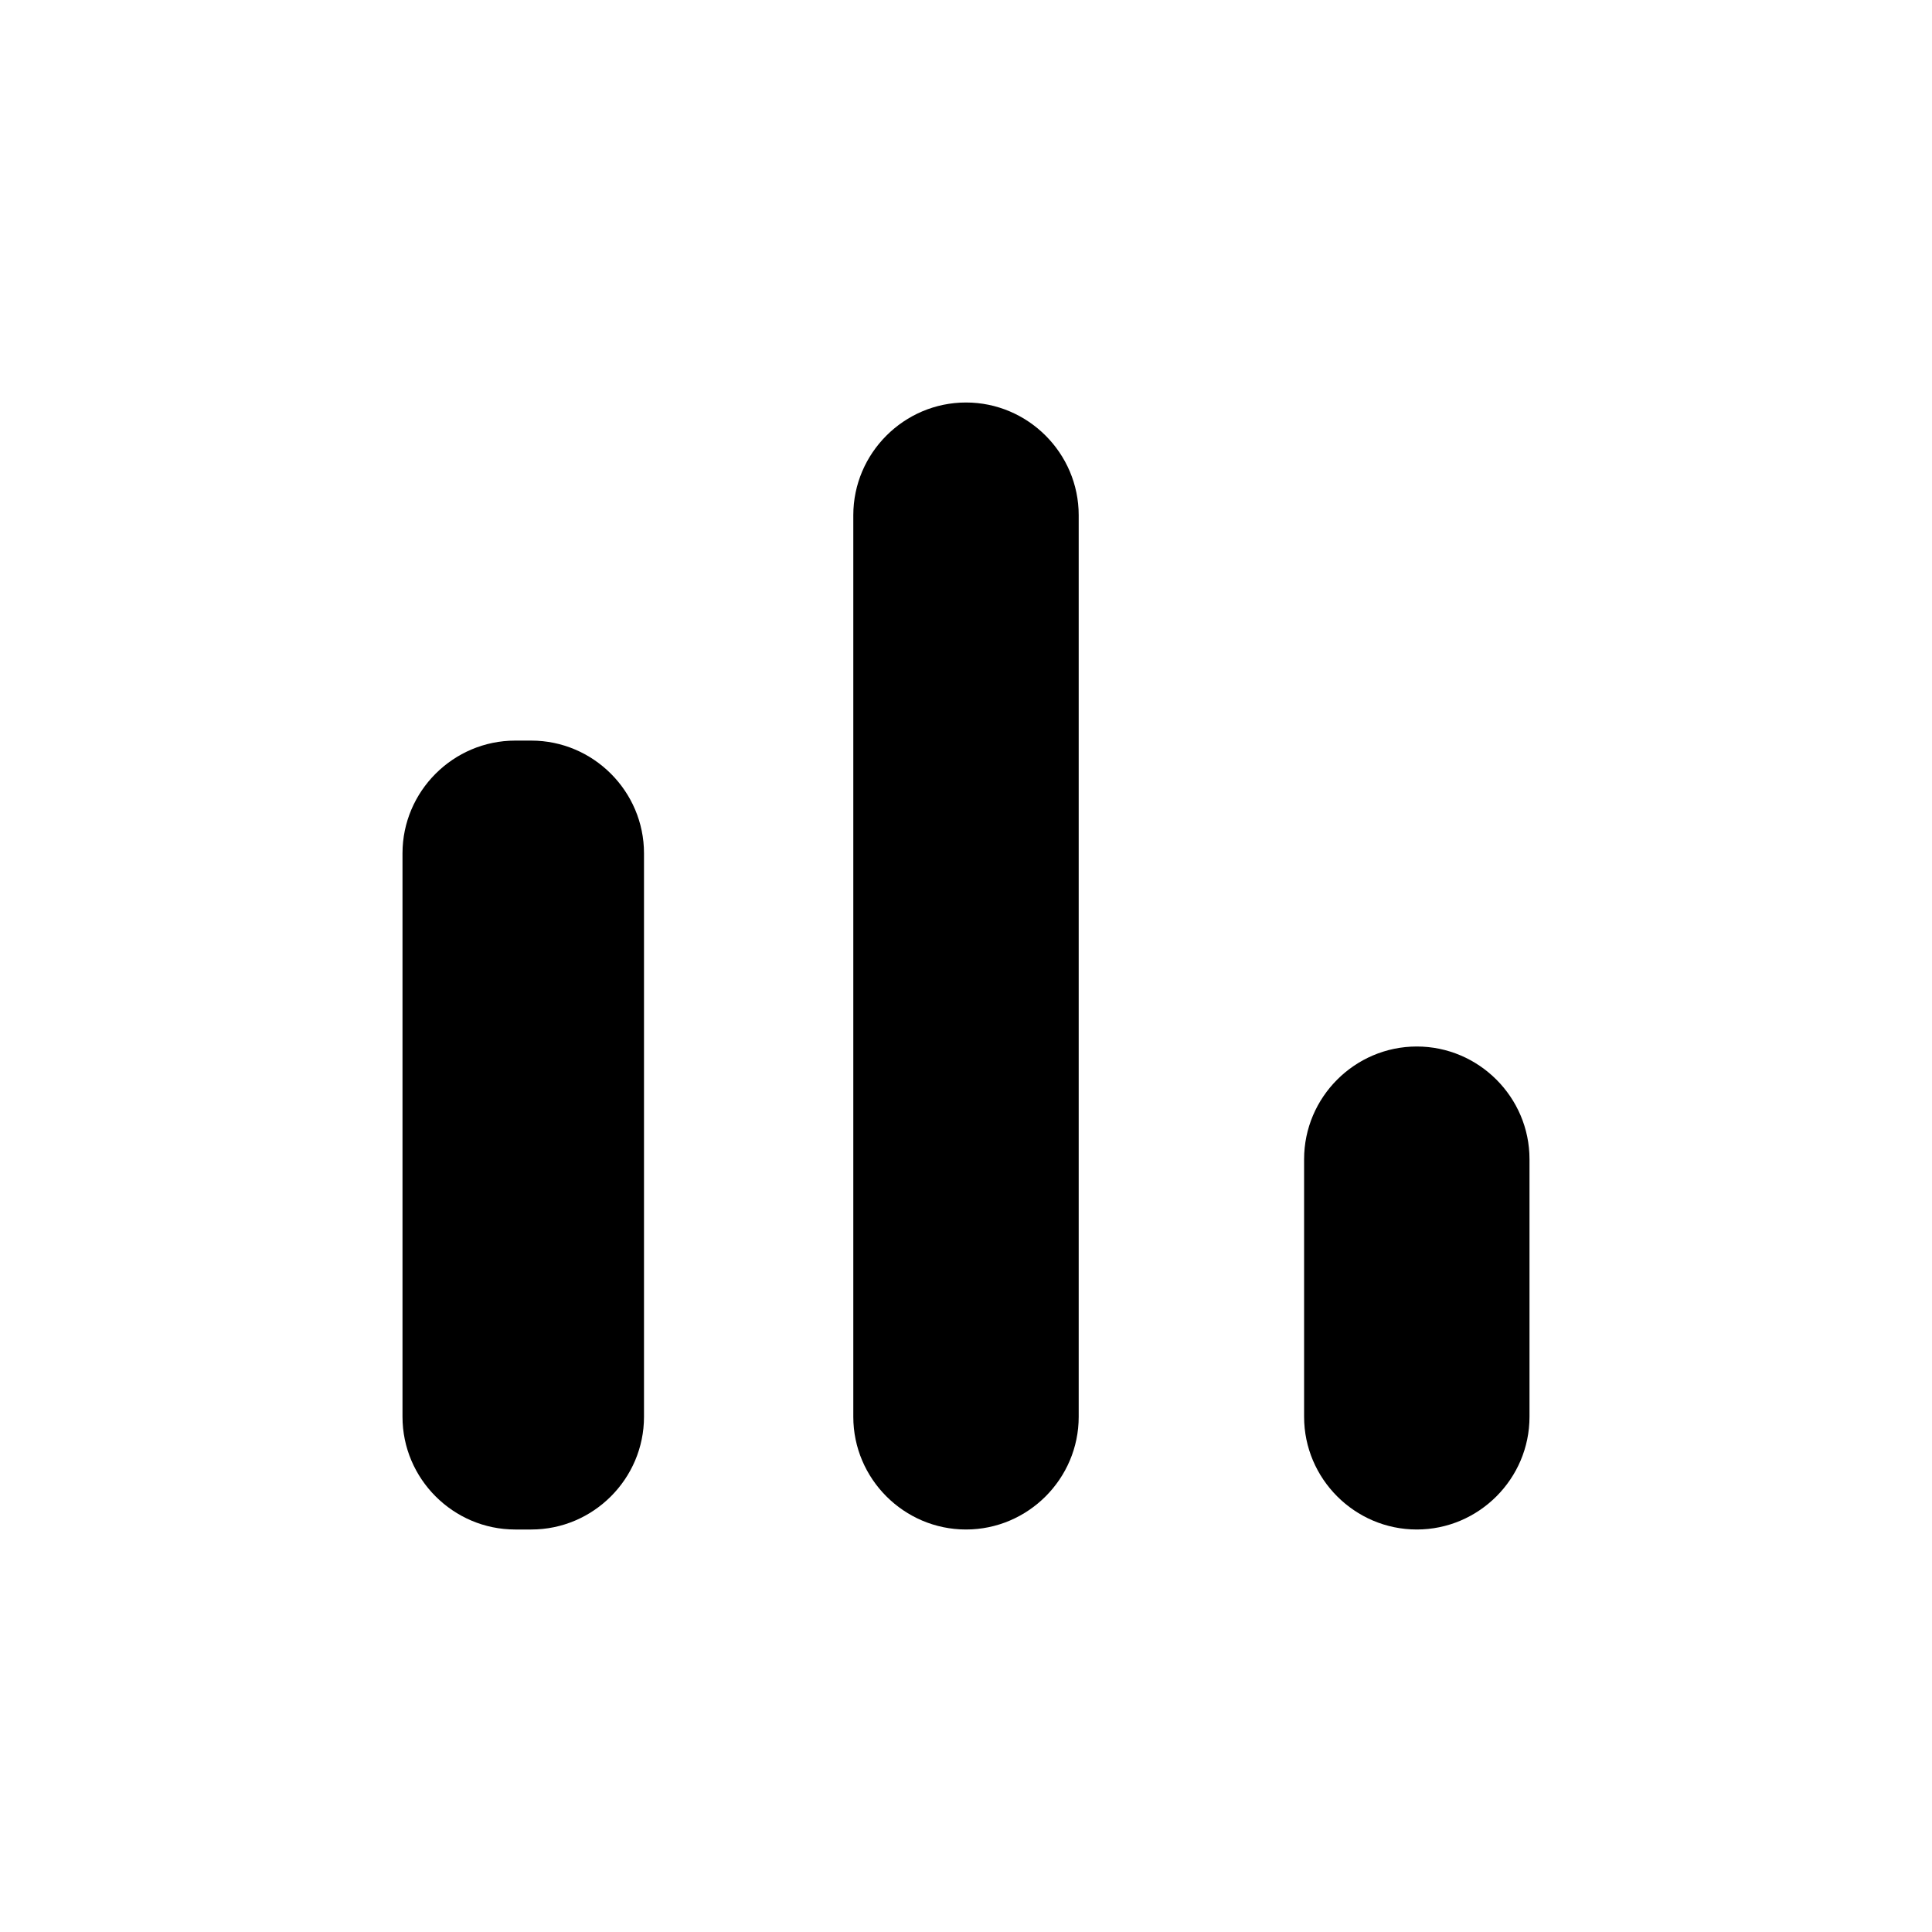
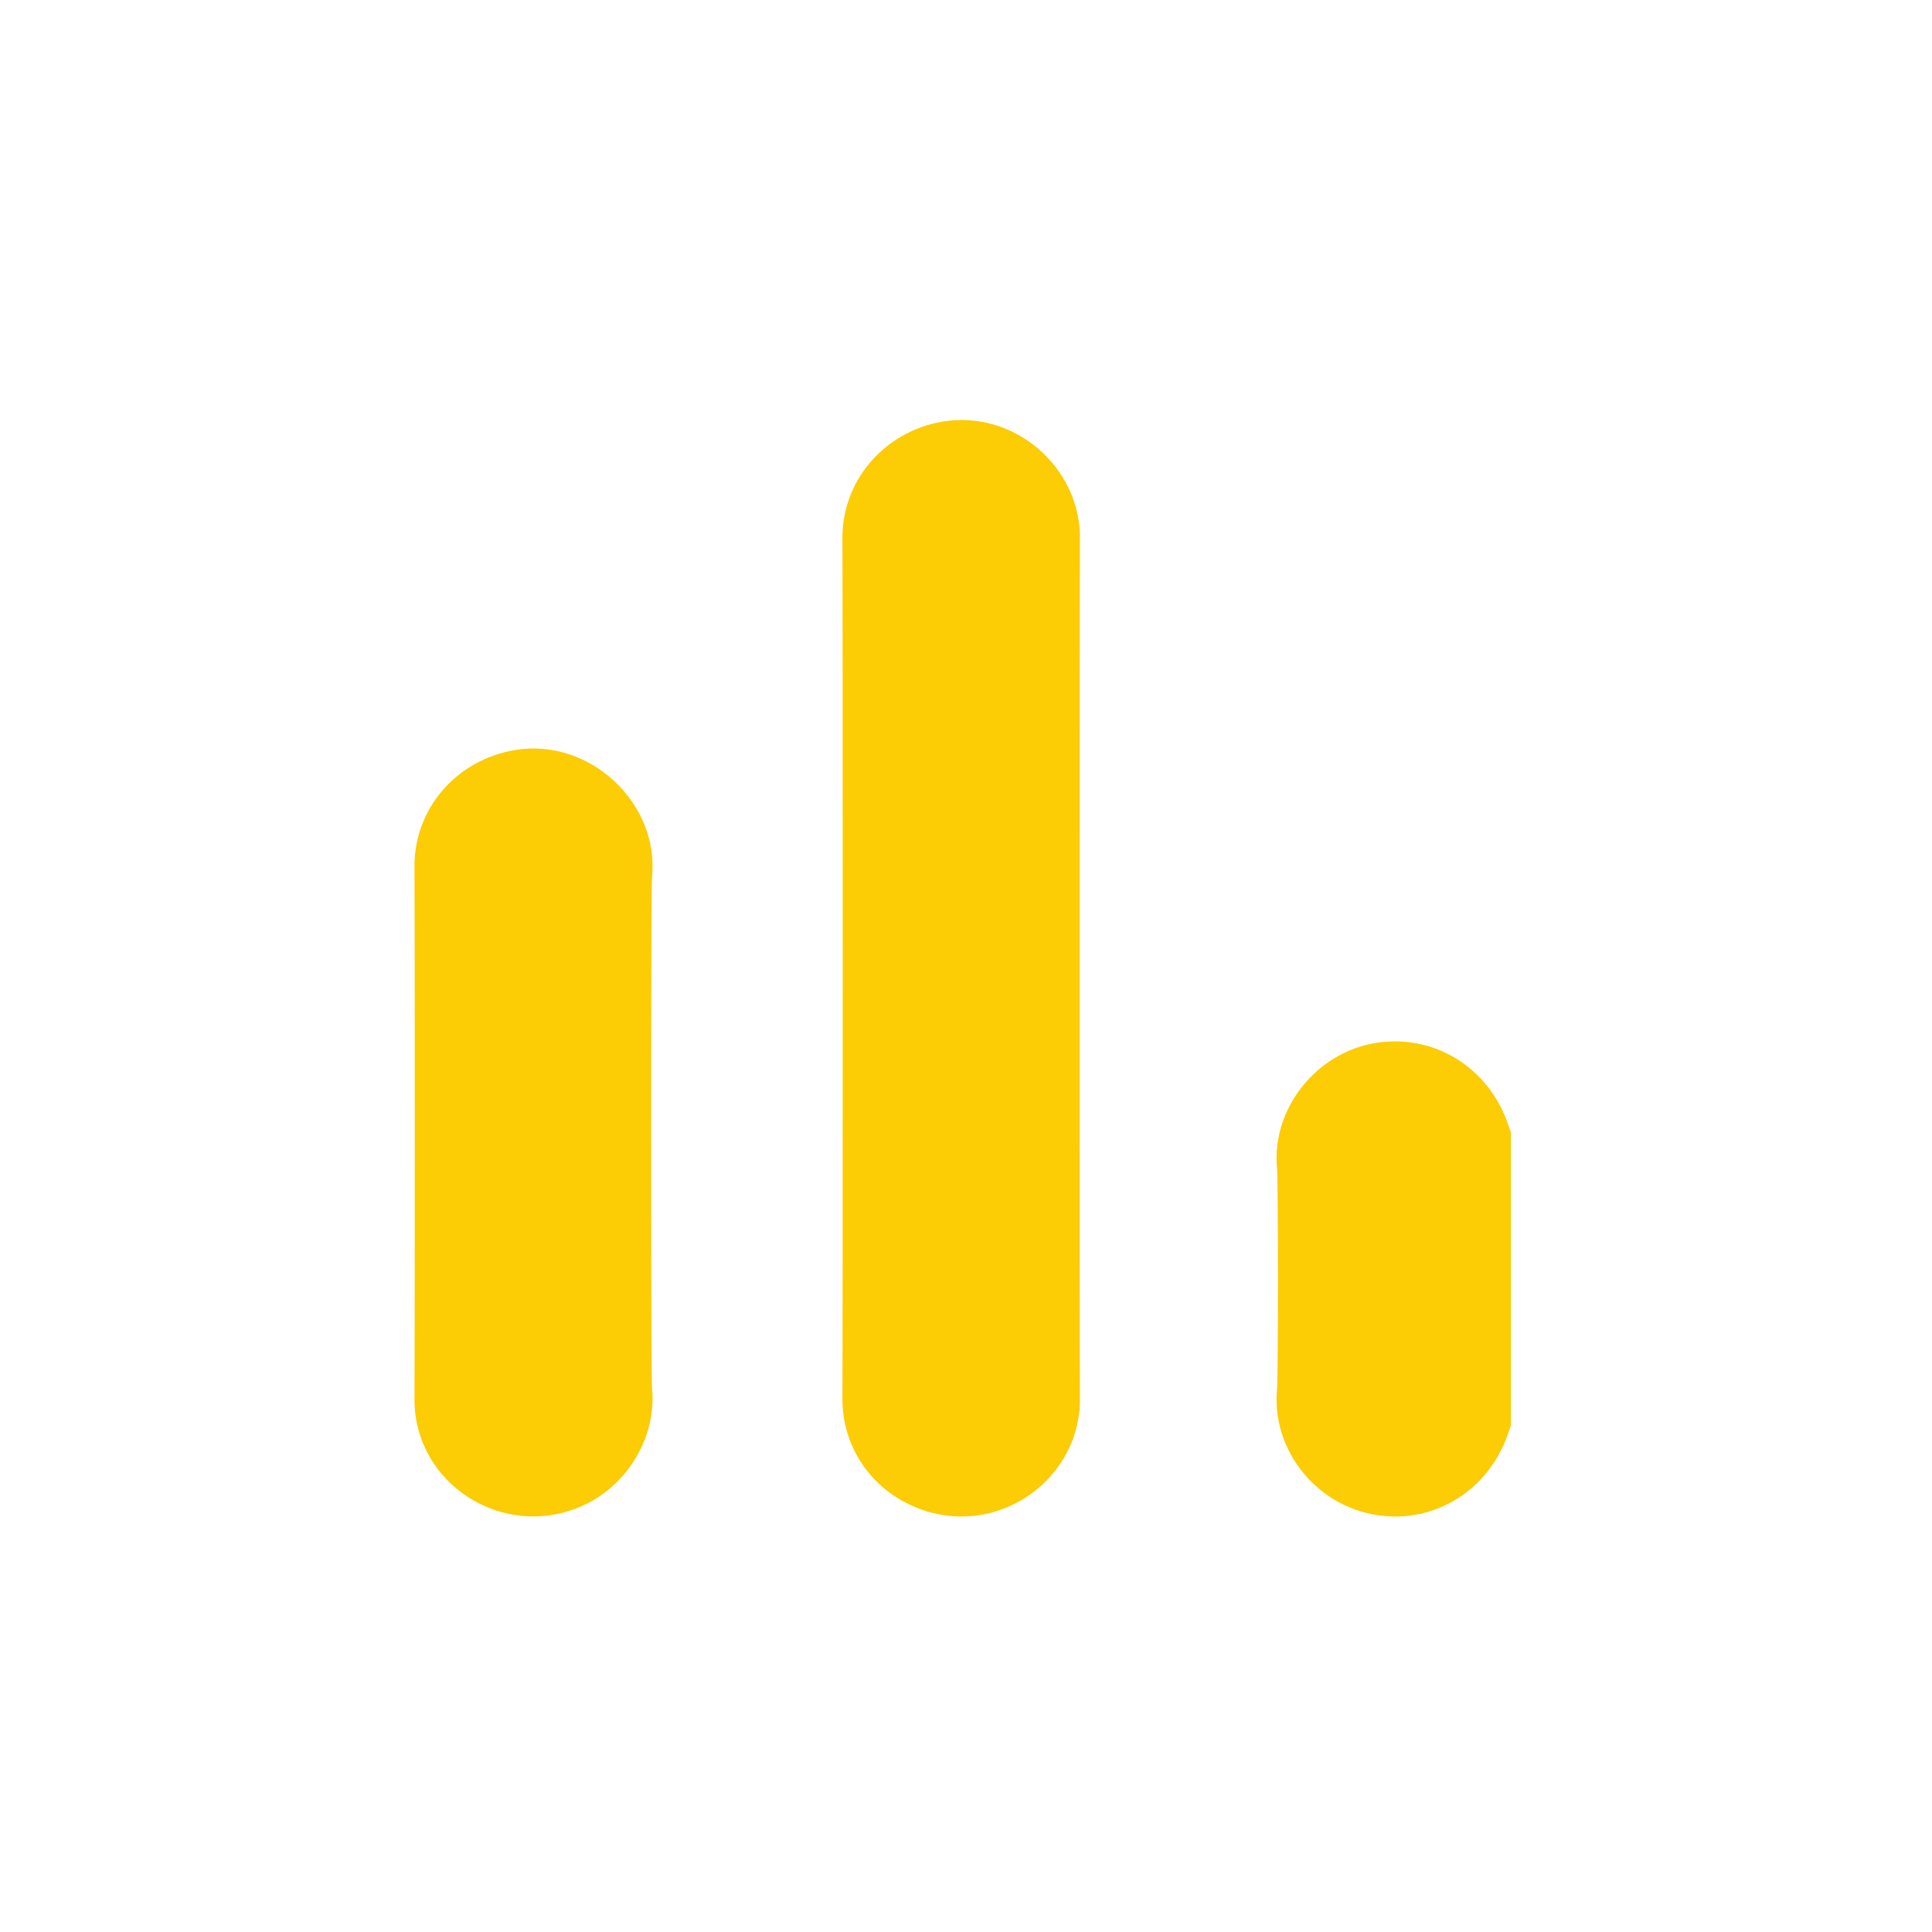
- <svg xmlns="http://www.w3.org/2000/svg" width="24" height="24" viewBox="0 0 24 24">
-   <path fill="none" d="M0 0h24v24H0V0z" />
-   <path d="M6.4 9.2h.2c.77 0 1.4.63 1.4 1.4v7c0 .77-.63 1.4-1.4 1.4h-.2c-.77 0-1.4-.63-1.4-1.4v-7c0-.77.63-1.4 1.4-1.4zM12 5c.77 0 1.4.63 1.4 1.4v11.2c0 .77-.63 1.4-1.4 1.4-.77 0-1.4-.63-1.4-1.4V6.4c0-.77.63-1.4 1.4-1.4zm5.6 8c.77 0 1.4.63 1.4 1.4v3.2c0 .77-.63 1.4-1.4 1.4-.77 0-1.4-.63-1.4-1.4v-3.2c0-.77.63-1.4 1.4-1.4z" />
+ <svg xmlns="http://www.w3.org/2000/svg" id="svg" version="1.1" width="400" height="400" viewBox="0, 0, 400,400">
+   <g id="svgg">
+     <path id="path0" d="M195.019 87.309 C 182.866 89.439,174.176 99.772,174.421 111.800 C 174.453 113.395,174.480 153.310,174.480 200.500 C 174.480 247.690,174.453 287.605,174.421 289.200 C 174.204 299.871,180.916 309.239,191.257 312.699 C 207.251 318.051,223.929 305.927,223.585 289.200 C 223.503 285.203,223.508 115.376,223.590 111.900 C 223.948 96.789,209.904 84.701,195.019 87.309 M106.700 155.276 C 94.355 157.313,85.565 167.634,85.814 179.800 C 85.847 181.395,85.874 206.010,85.874 234.500 C 85.874 262.990,85.847 287.605,85.814 289.200 C 85.445 307.218,104.418 319.304,120.962 311.590 C 130.131 307.314,135.977 297.241,134.999 287.400 C 134.887 286.265,134.811 264.978,134.811 234.500 C 134.811 204.022,134.887 182.735,134.999 181.600 C 136.527 166.213,122.048 152.744,106.700 155.276 M284.950 215.911 C 272.474 217.853,263.175 229.658,264.401 242.000 C 264.505 243.056,264.589 253.181,264.589 264.800 C 264.589 276.419,264.505 286.544,264.401 287.600 C 263.321 298.476,270.384 309.132,281.032 312.692 C 293.992 317.024,307.611 310.136,312.188 296.934 L 312.800 295.168 312.800 264.800 L 312.800 234.432 312.187 232.666 C 308.121 220.943,296.913 214.049,284.950 215.911 " stroke="none" fill="#fccc04" fill-rule="evenodd" />
+     <path id="path1" d="" stroke="none" fill="#fcc404" fill-rule="evenodd" />
+   </g>
</svg>
